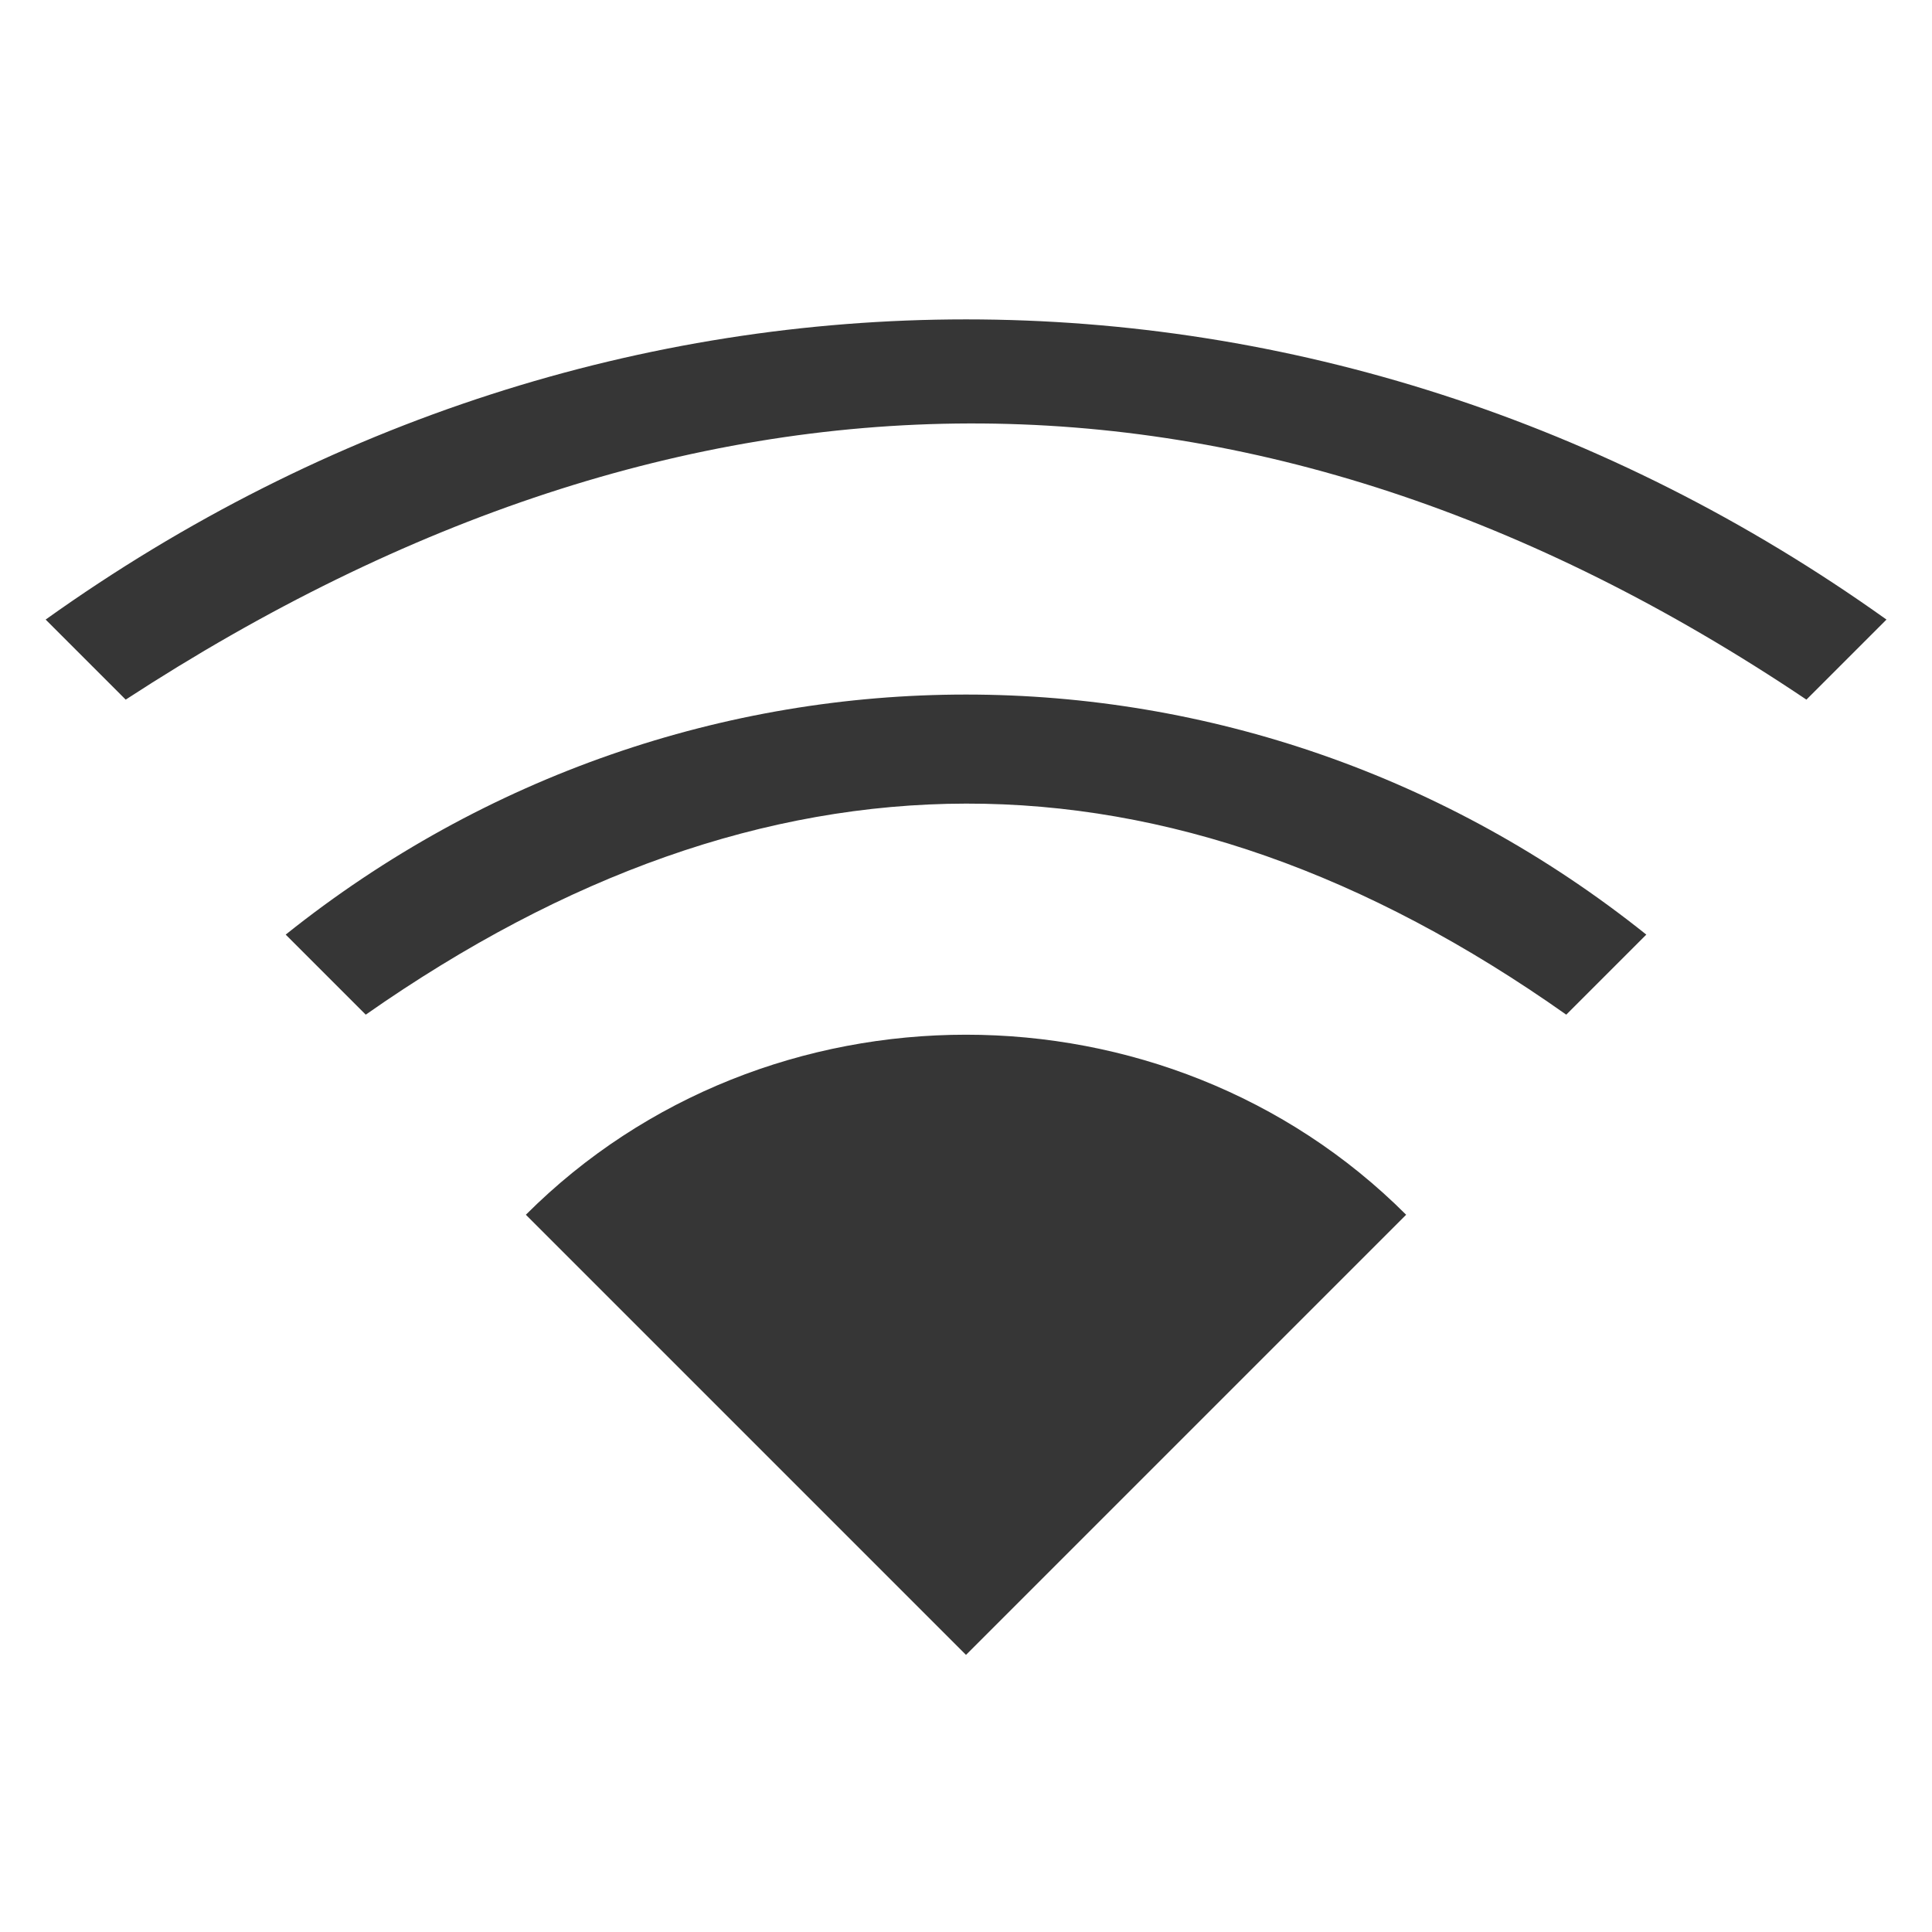
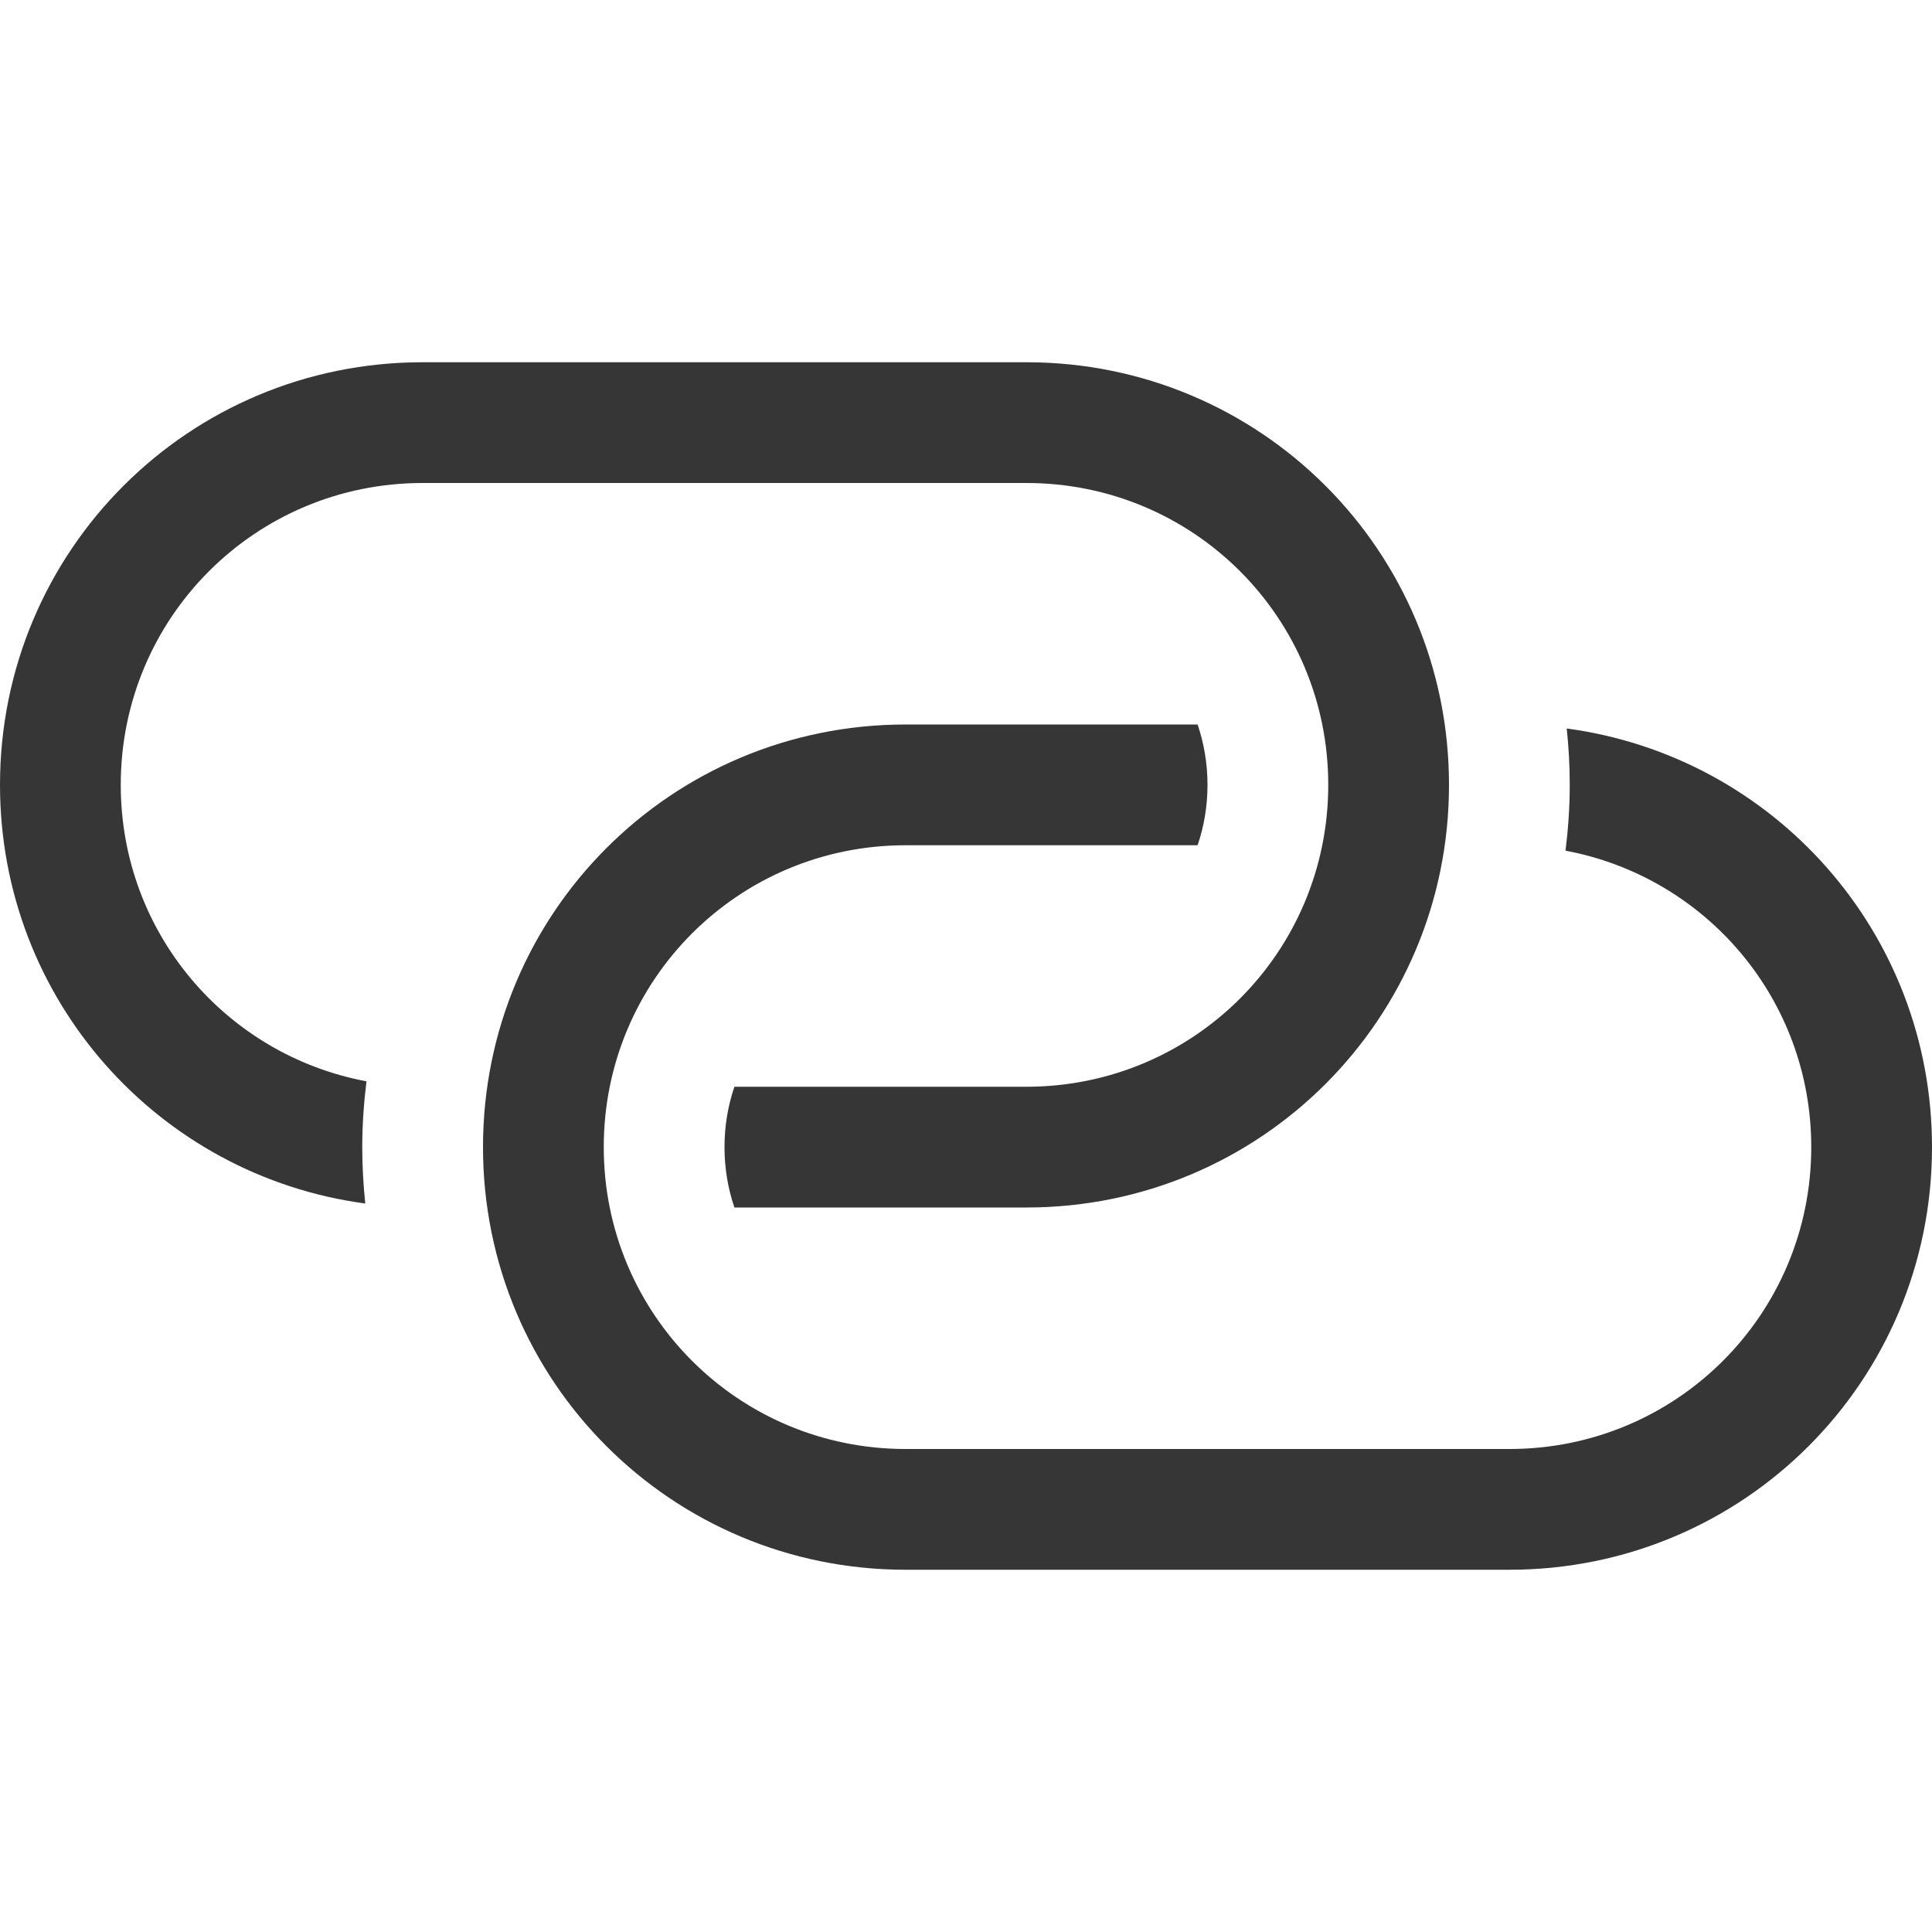
<svg xmlns="http://www.w3.org/2000/svg" width="16" height="16" version="1.1">
-   <path d="m8 2.645c-2.651 0-5.302 0.828-7.622 2.486l0.663 0.663c4.64-3.024 9.341-3.075 13.919 0l0.663-0.663c-2.32-1.657-4.971-2.486-7.622-2.486zm0 3.107c-1.988 0-3.977 0.663-5.634 1.988l0.663 0.663c3.314-2.32 6.628-2.341 9.942 0l0.663-0.663c-1.657-1.326-3.645-1.988-5.634-1.988zm0 2.817c-1.326 0-2.651 0.497-3.645 1.491l3.645 3.645 3.645-3.645c-0.994-0.994-2.32-1.491-3.645-1.491z" fill="#363636" stroke-width=".936" />
+   <path d="m3.5 3c-1.939 0-3.5 1.561-3.5 3.5 0 1.778 1.312 3.237 3.025 3.467-0.016-0.153-0.025-0.309-0.025-0.467 0-0.184 0.013-0.366 0.035-0.545-1.161-0.217-2.035-1.229-2.035-2.455 0-1.385 1.115-2.5 2.5-2.5h5c1.385 0 2.5 1.115 2.5 2.5s-1.115 2.5-2.5 2.5h-2.418c-0.053 0.156-0.082 0.323-0.082 0.5 0 0.177 0.029 0.344 0.082 0.5h2.418c1.939 0 3.5-1.561 3.5-3.5s-1.561-3.5-3.5-3.5h-5z" fill="#363636" stroke-linecap="square" stroke-width="2" style="paint-order:fill markers stroke" />
+   <path d="m12.5 13c1.939 0 3.5-1.561 3.5-3.5 0-1.778-1.312-3.237-3.025-3.467 0.016 0.153 0.025 0.309 0.025 0.467 0 0.184-0.013 0.366-0.035 0.545 1.161 0.217 2.035 1.229 2.035 2.455 0 1.385-1.115 2.5-2.5 2.5h-5c-1.385 0-2.5-1.115-2.5-2.5s1.115-2.5 2.5-2.5h2.418c0.053-0.156 0.082-0.323 0.082-0.5s-0.029-0.344-0.082-0.5h-2.418c-1.939 0-3.5 1.561-3.5 3.5s1.561 3.5 3.5 3.5z" fill="#363636" stroke-linecap="square" stroke-width="2" style="paint-order:fill markers stroke" />
</svg>
